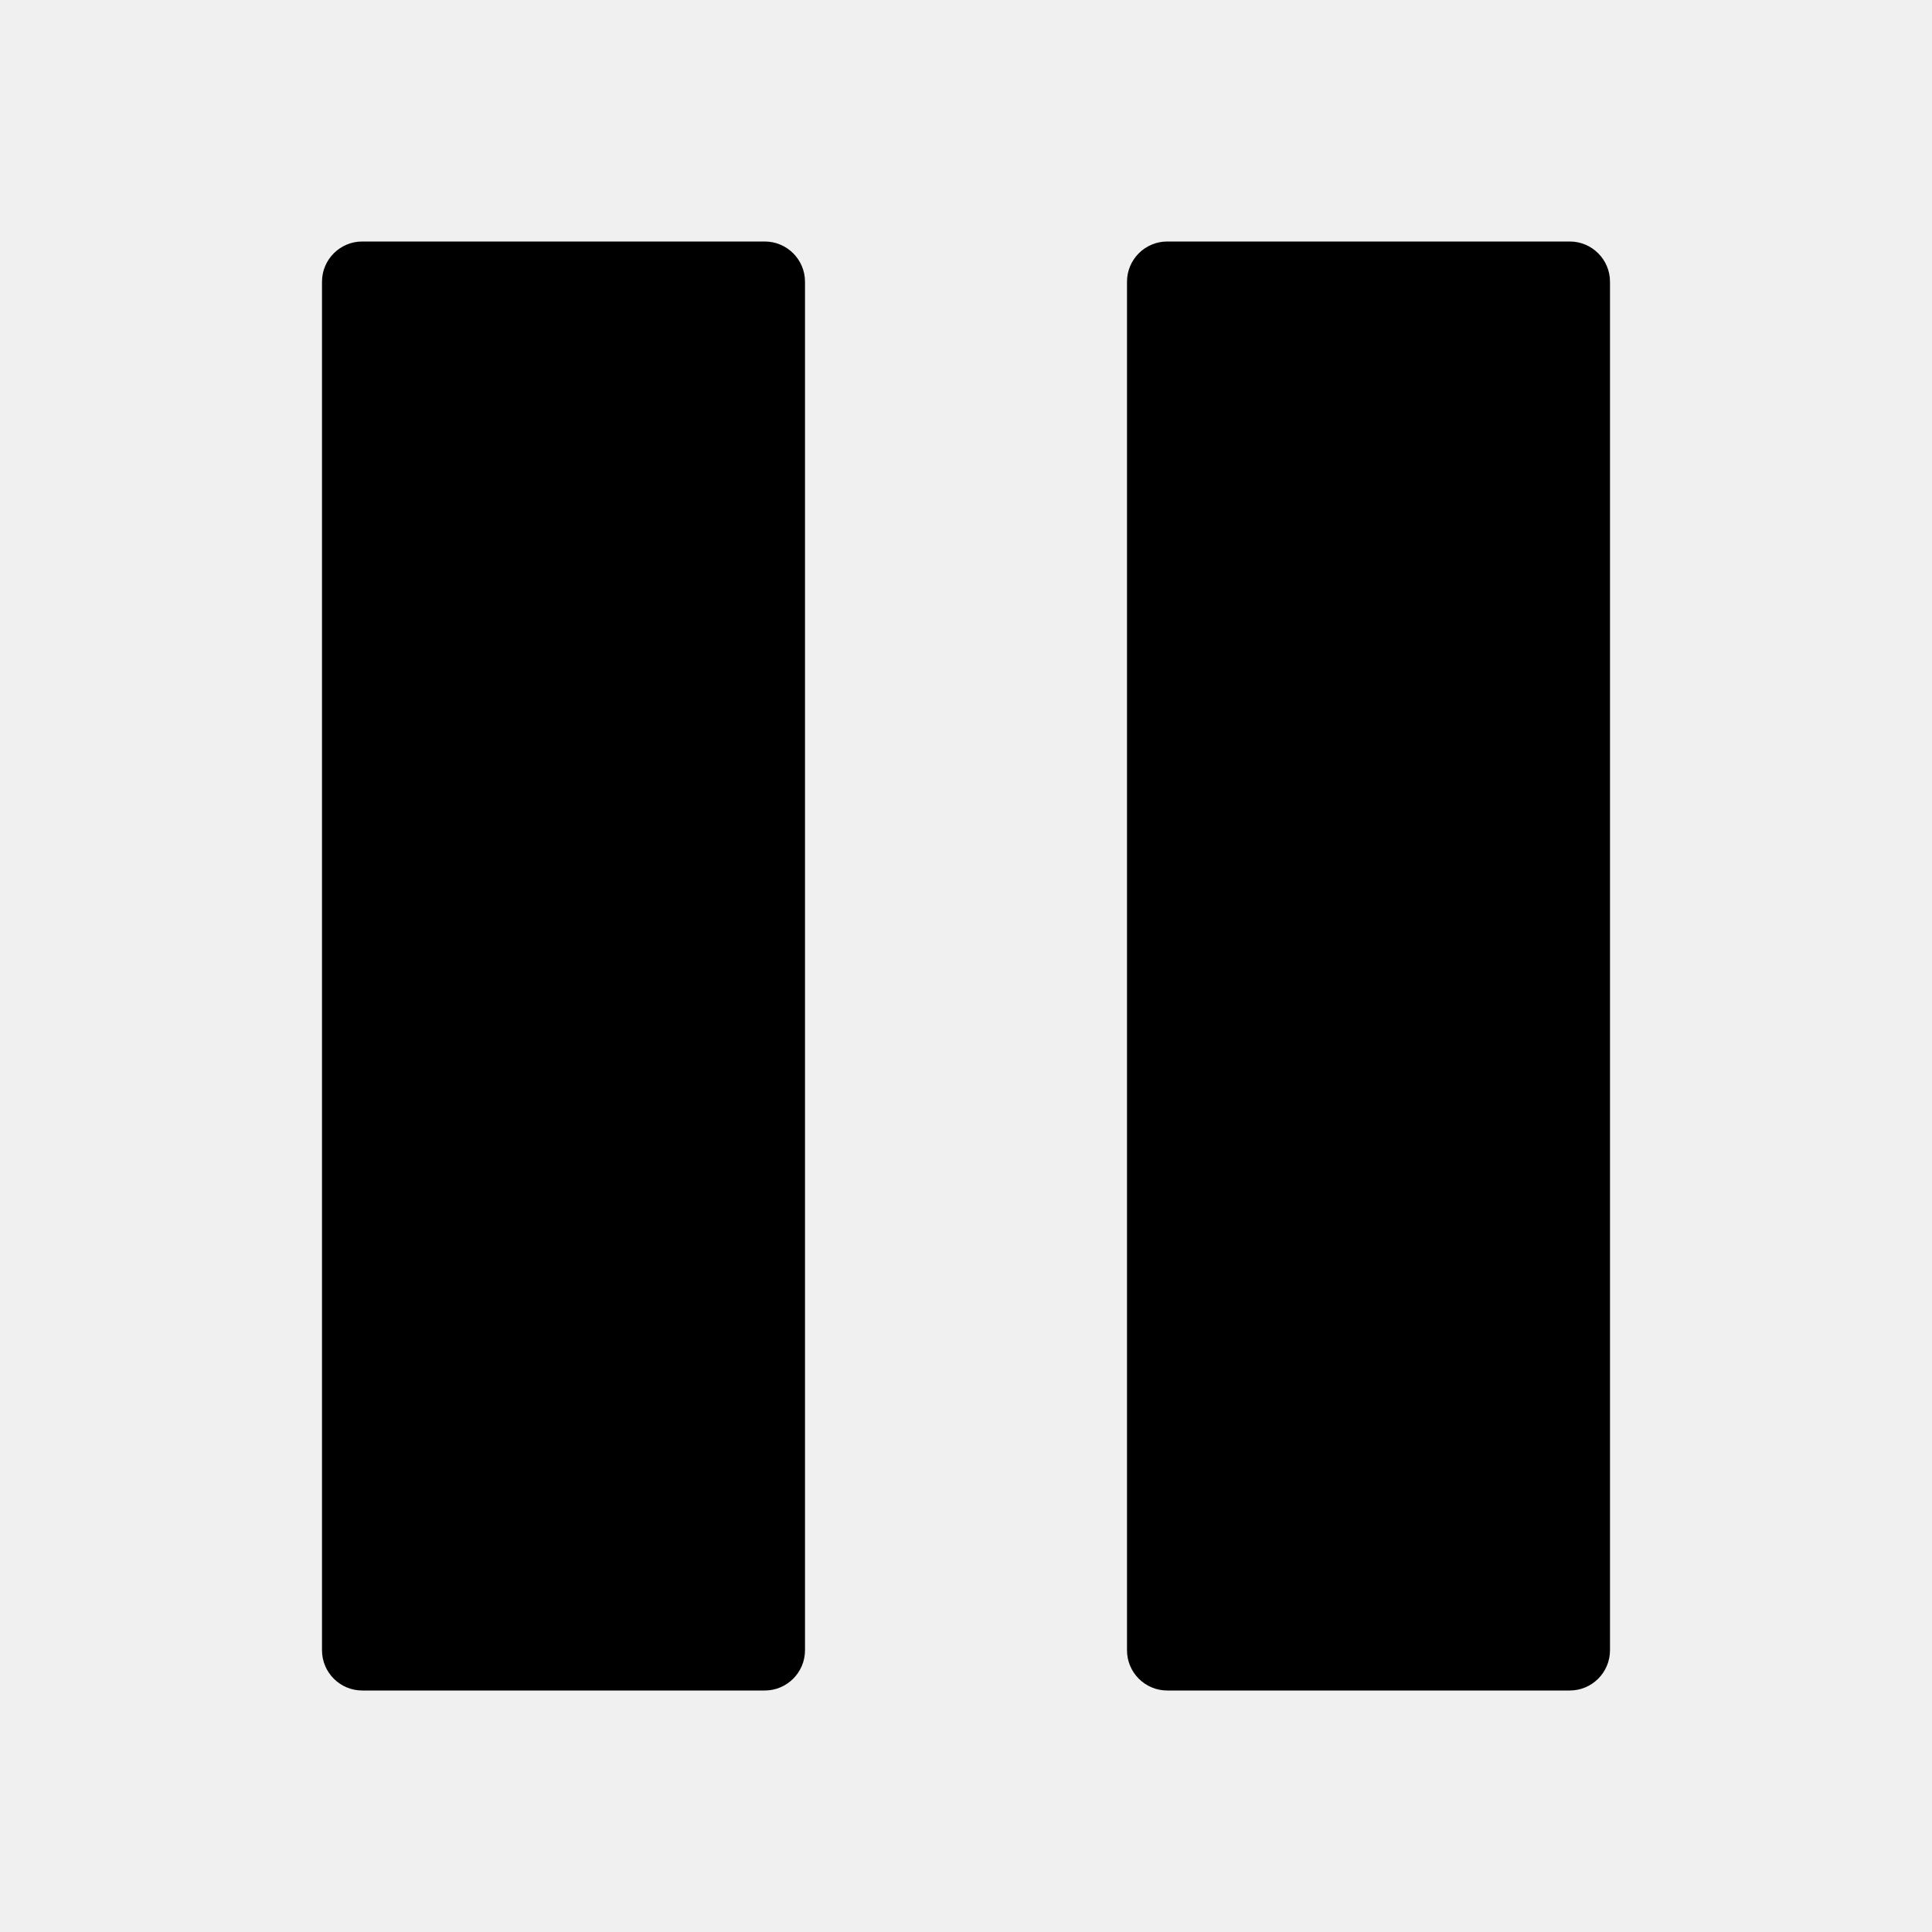
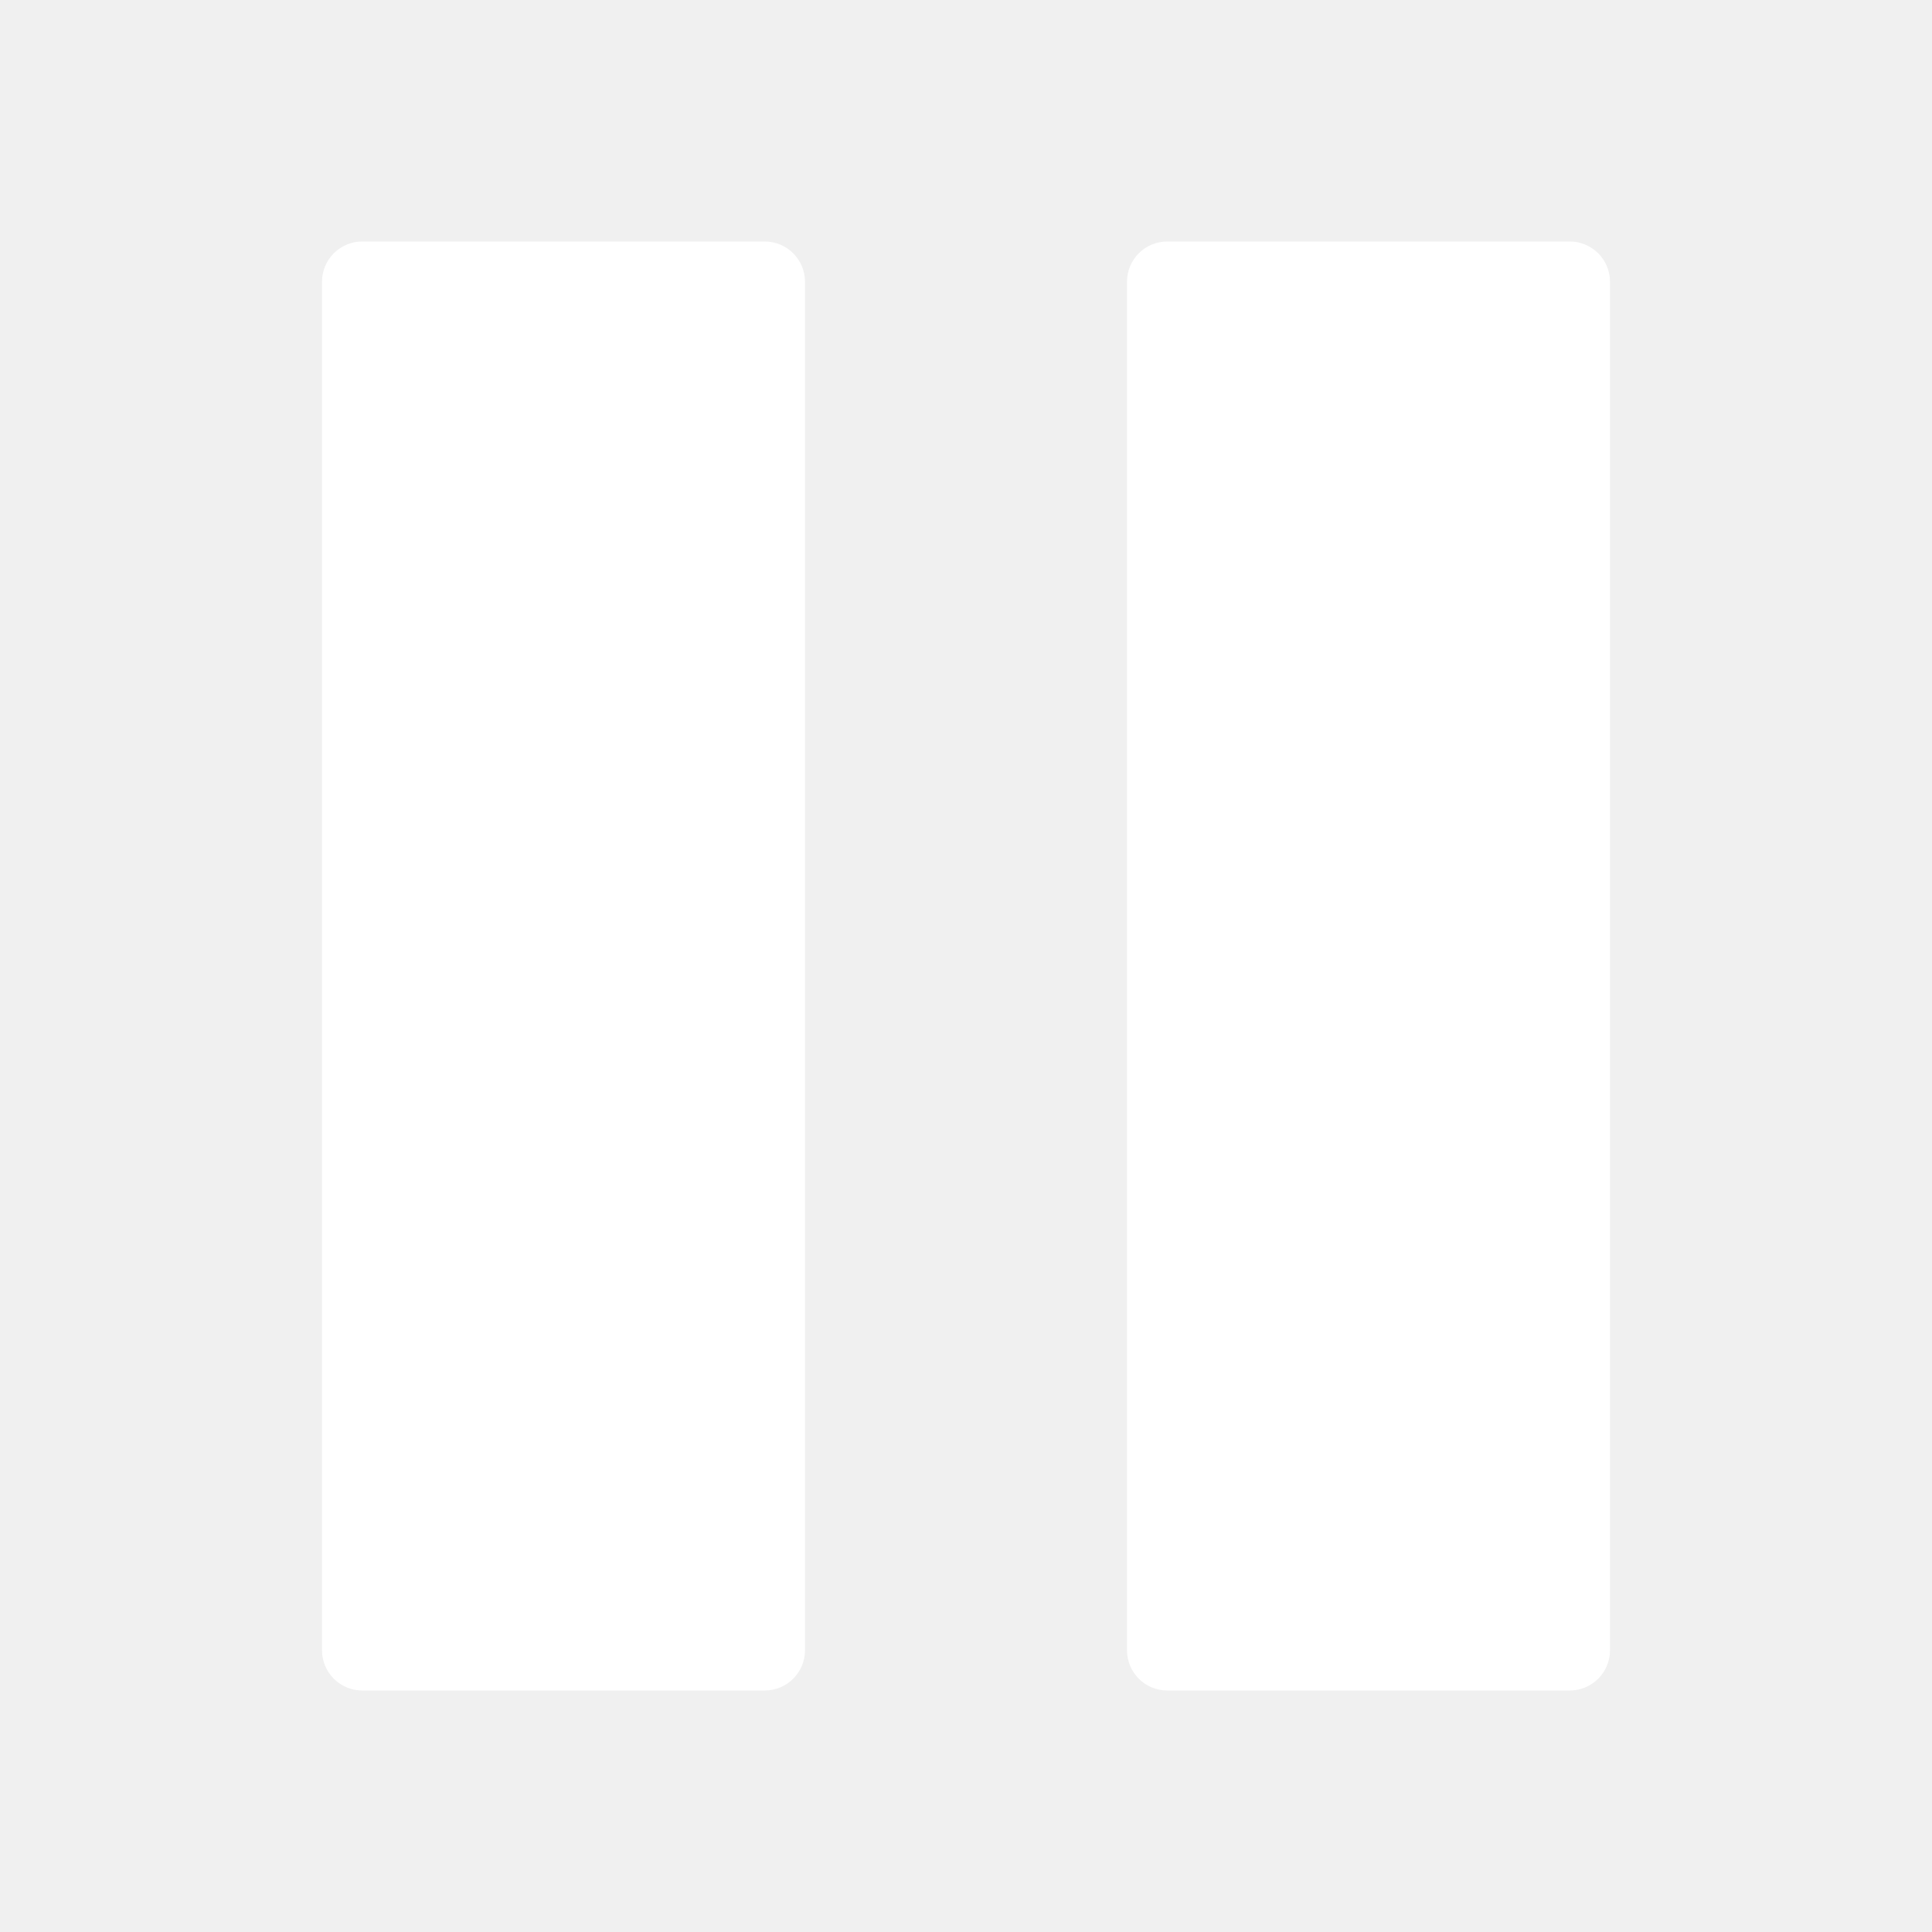
<svg xmlns="http://www.w3.org/2000/svg" width="24" height="24" viewBox="0 0 24 24" fill="none" class="svg-icon-nfplayerPause">
-   <path fill-rule="evenodd" clip-rule="evenodd" d="M4.5 3C4.224 3 4 3.224 4 3.5V20.5C4 20.776 4.224 21 4.5 21H9.5C9.776 21 10 20.776 10 20.5V3.5C10 3.224 9.776 3 9.5 3H4.5ZM14.5 3C14.224 3 14 3.224 14 3.5V20.5C14 20.776 14.224 21 14.5 21H19.5C19.776 21 20 20.776 20 20.5V3.5C20 3.224 19.776 3 19.5 3H14.5Z" fill="currentColor" />
+   <path fill-rule="evenodd" clip-rule="evenodd" d="M4.5 3C4.224 3 4 3.224 4 3.5V20.5C4 20.776 4.224 21 4.5 21H9.5C9.776 21 10 20.776 10 20.5V3.5C10 3.224 9.776 3 9.5 3H4.5ZM14.5 3C14.224 3 14 3.224 14 3.5V20.5C14 20.776 14.224 21 14.5 21H19.5C19.776 21 20 20.776 20 20.5V3.5C20 3.224 19.776 3 19.5 3H14.5Z" fill="#ffffff" />
</svg>
